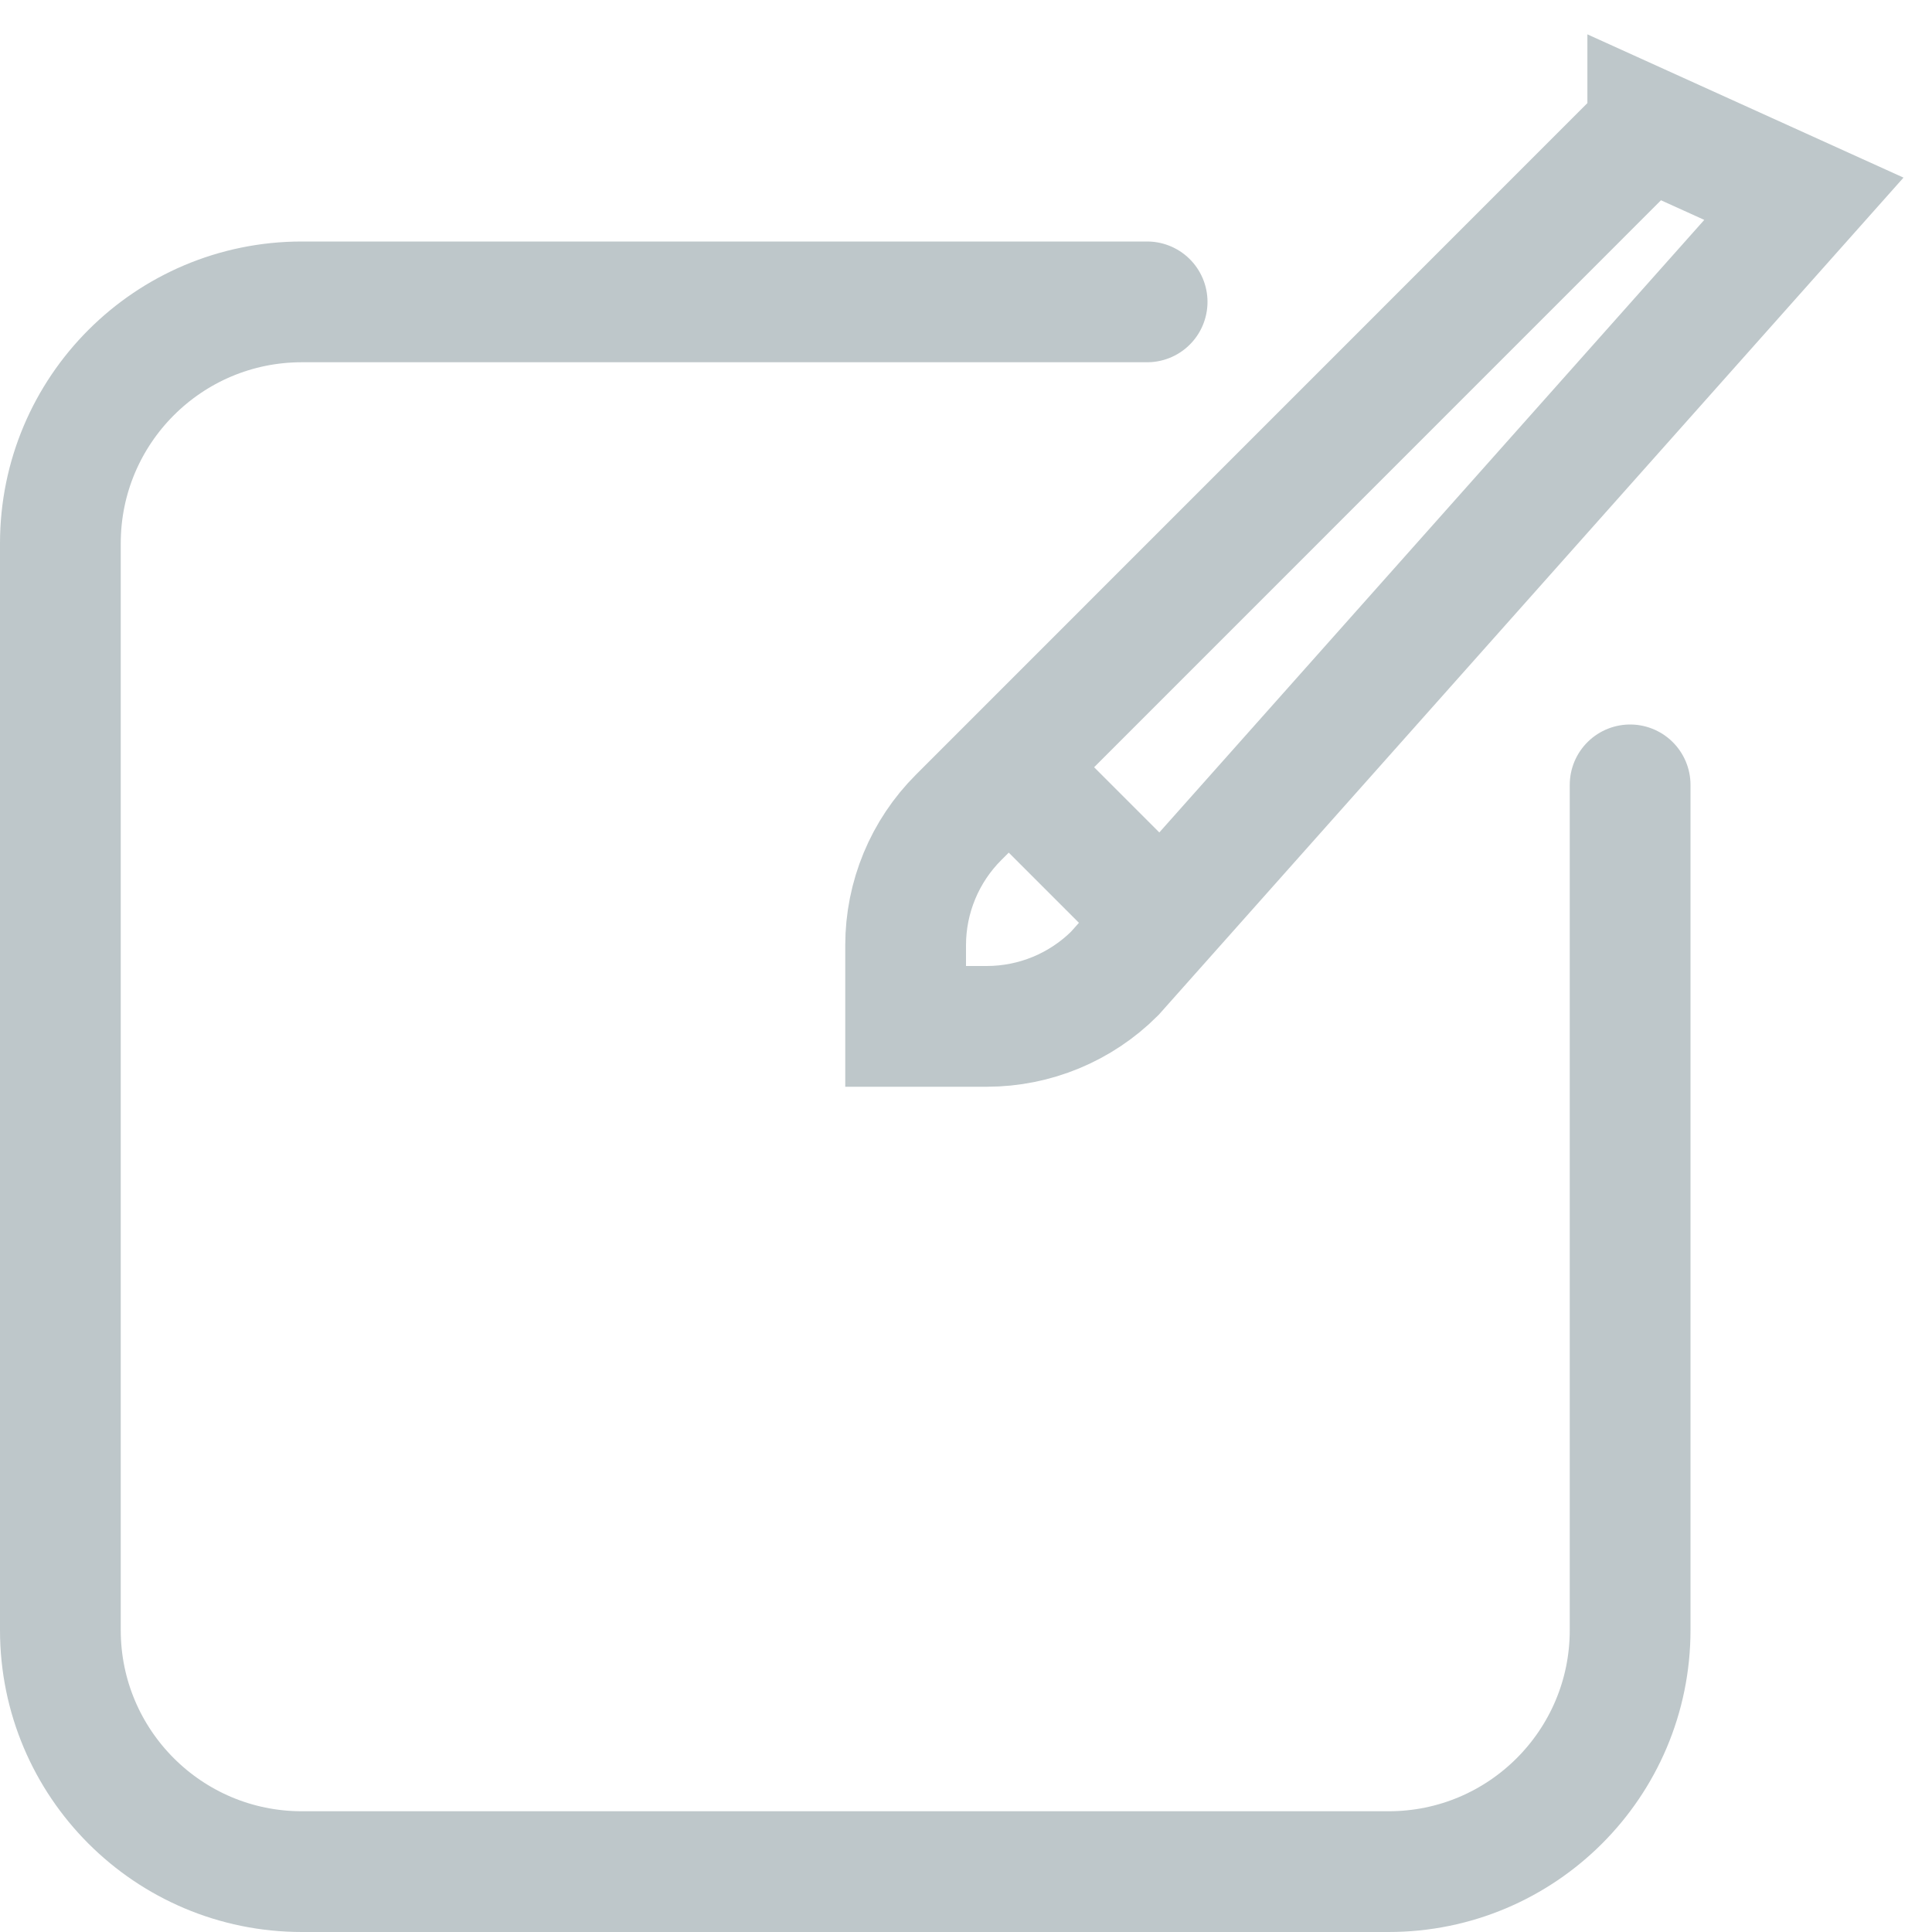
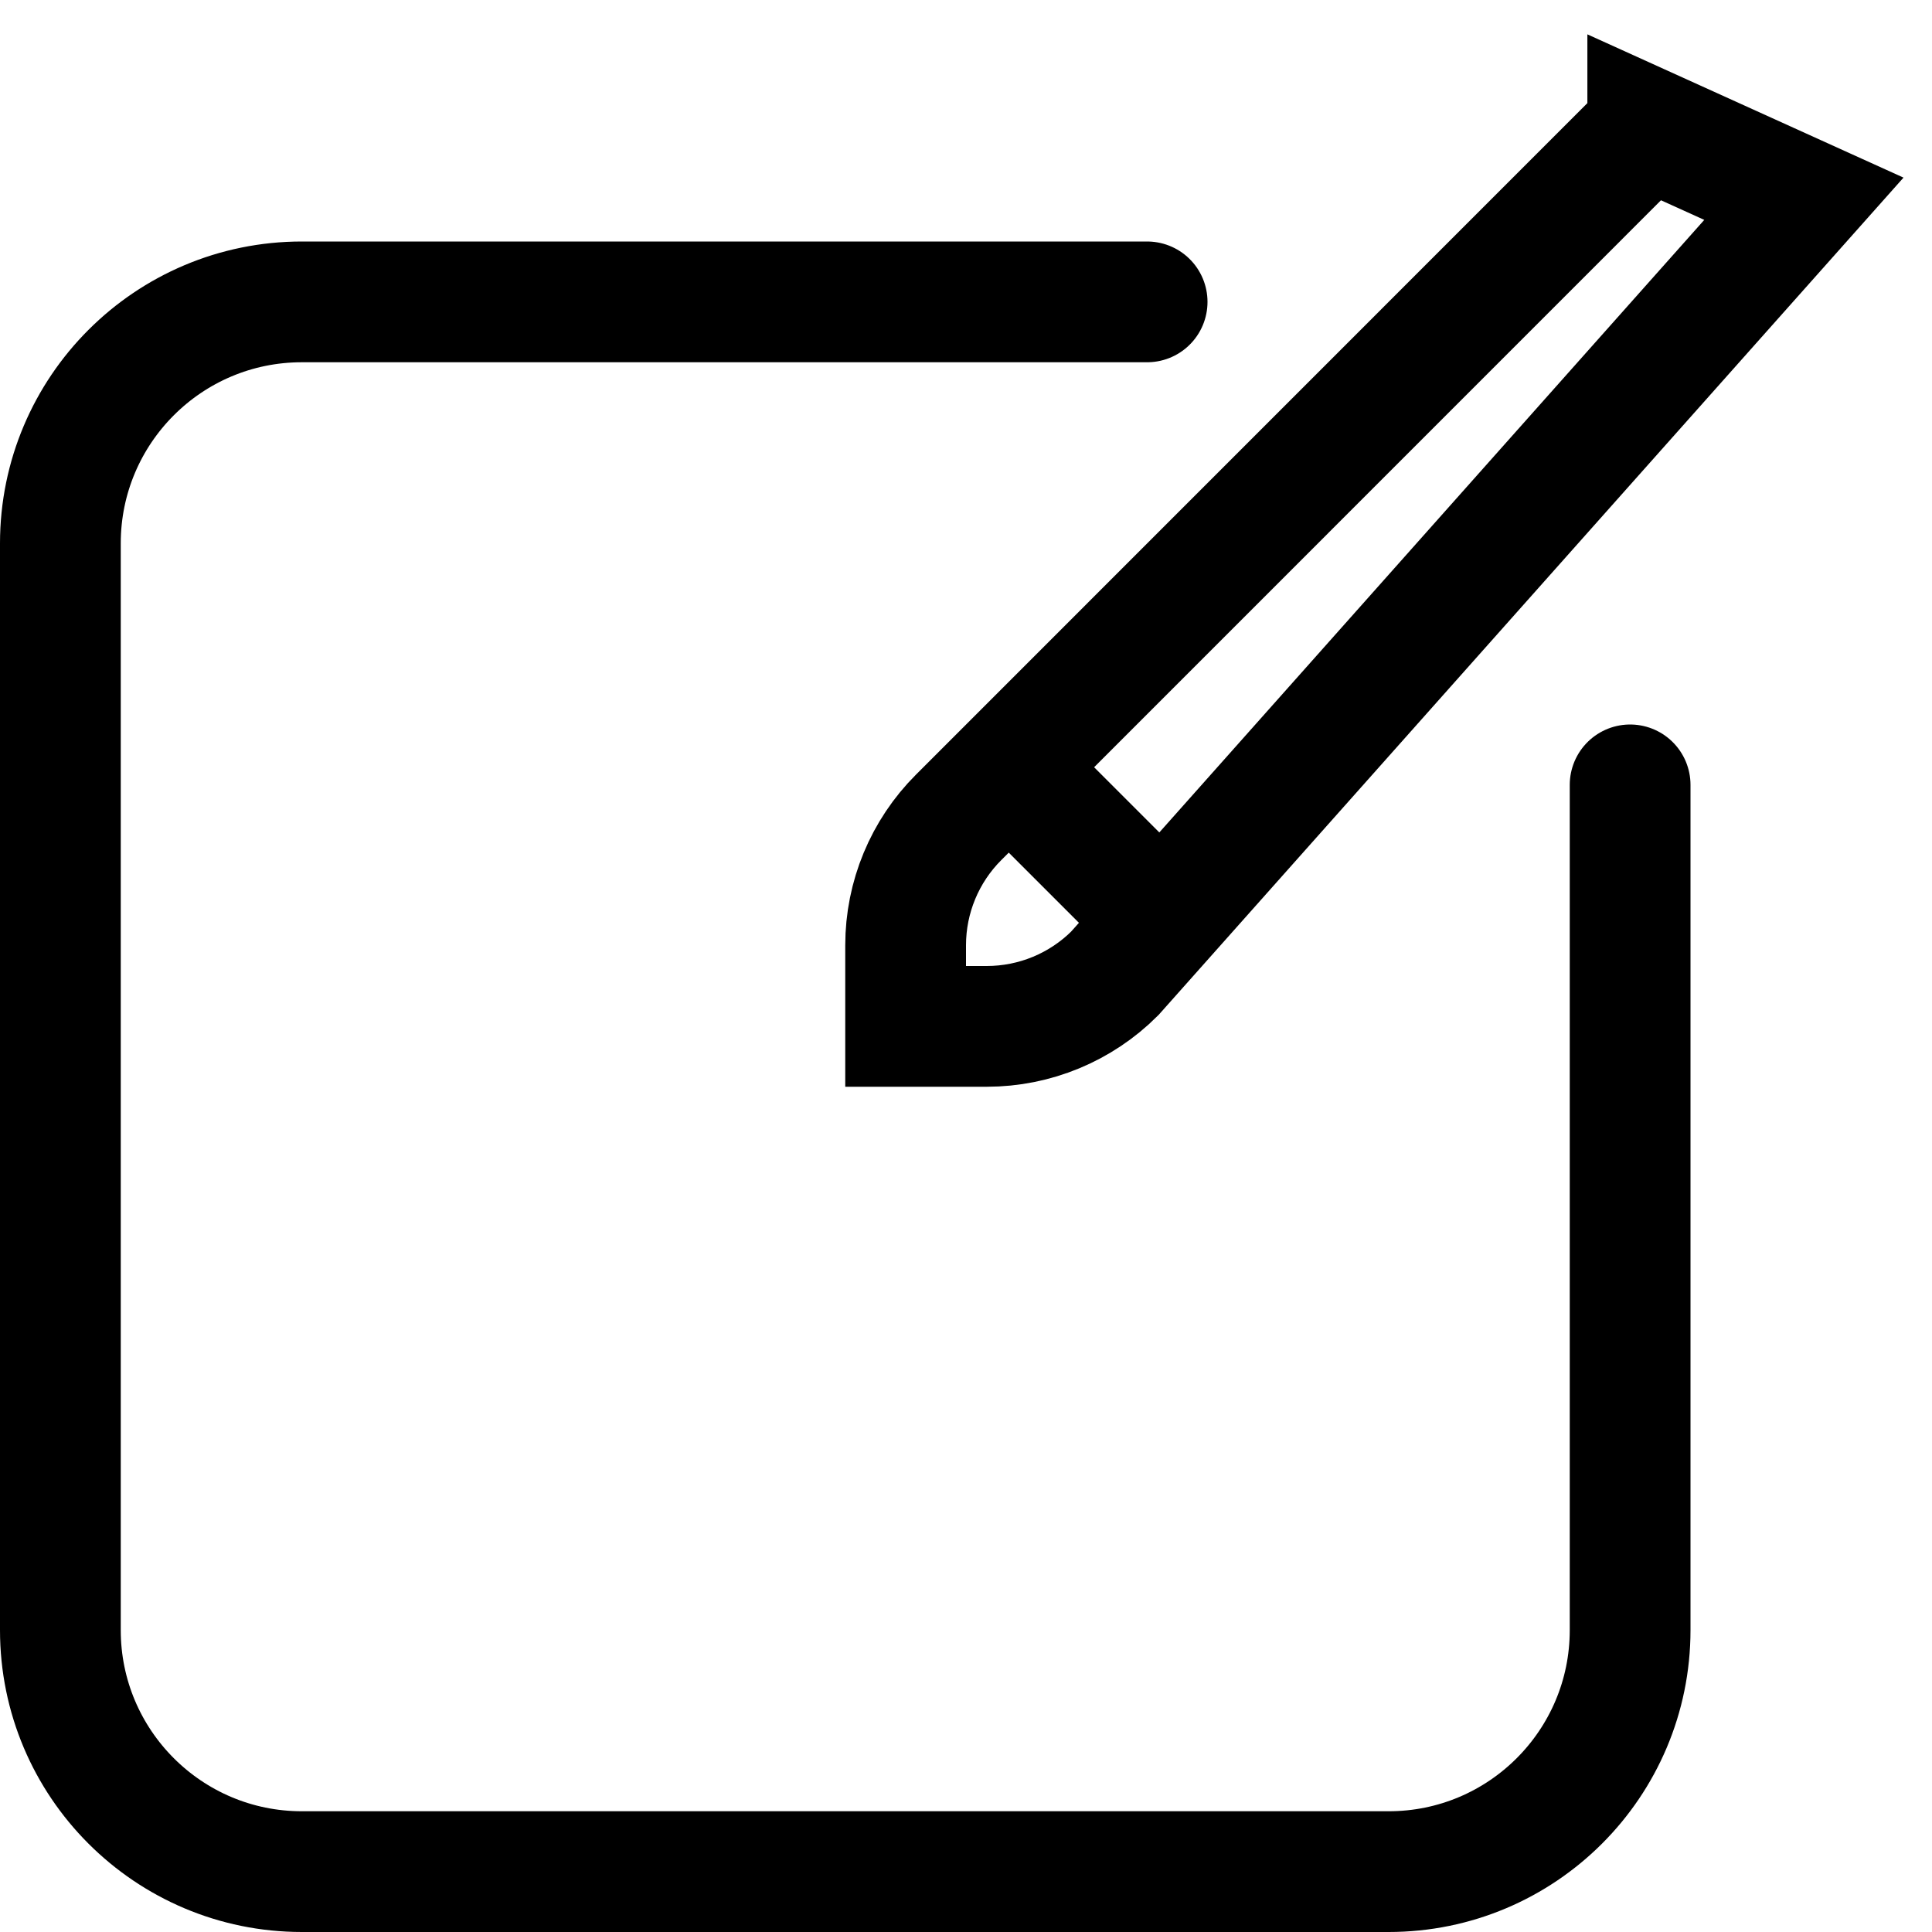
<svg xmlns="http://www.w3.org/2000/svg" width="16" height="16">
-   <g stroke="#BEC7CA" fill="none" fill-rule="evenodd">
+   <g stroke="#000000" fill="none" fill-rule="evenodd">
    <path d="M9.5 2.5h-7a2 2 0 0 0-2 2v9a2 2 0 0 0 2 2h9a2 2 0 0 0 2-2v-7h0" stroke-linecap="round" />
    <path d="m13.646 1.06 1.293.586-5.707 6.415a1.5 1.5 0 0 1-1.06.439H7.5v-.672c0-.397.158-.779.44-1.06l5.706-5.707zM8.5 6.5l1 1" />
  </g>
</svg>
